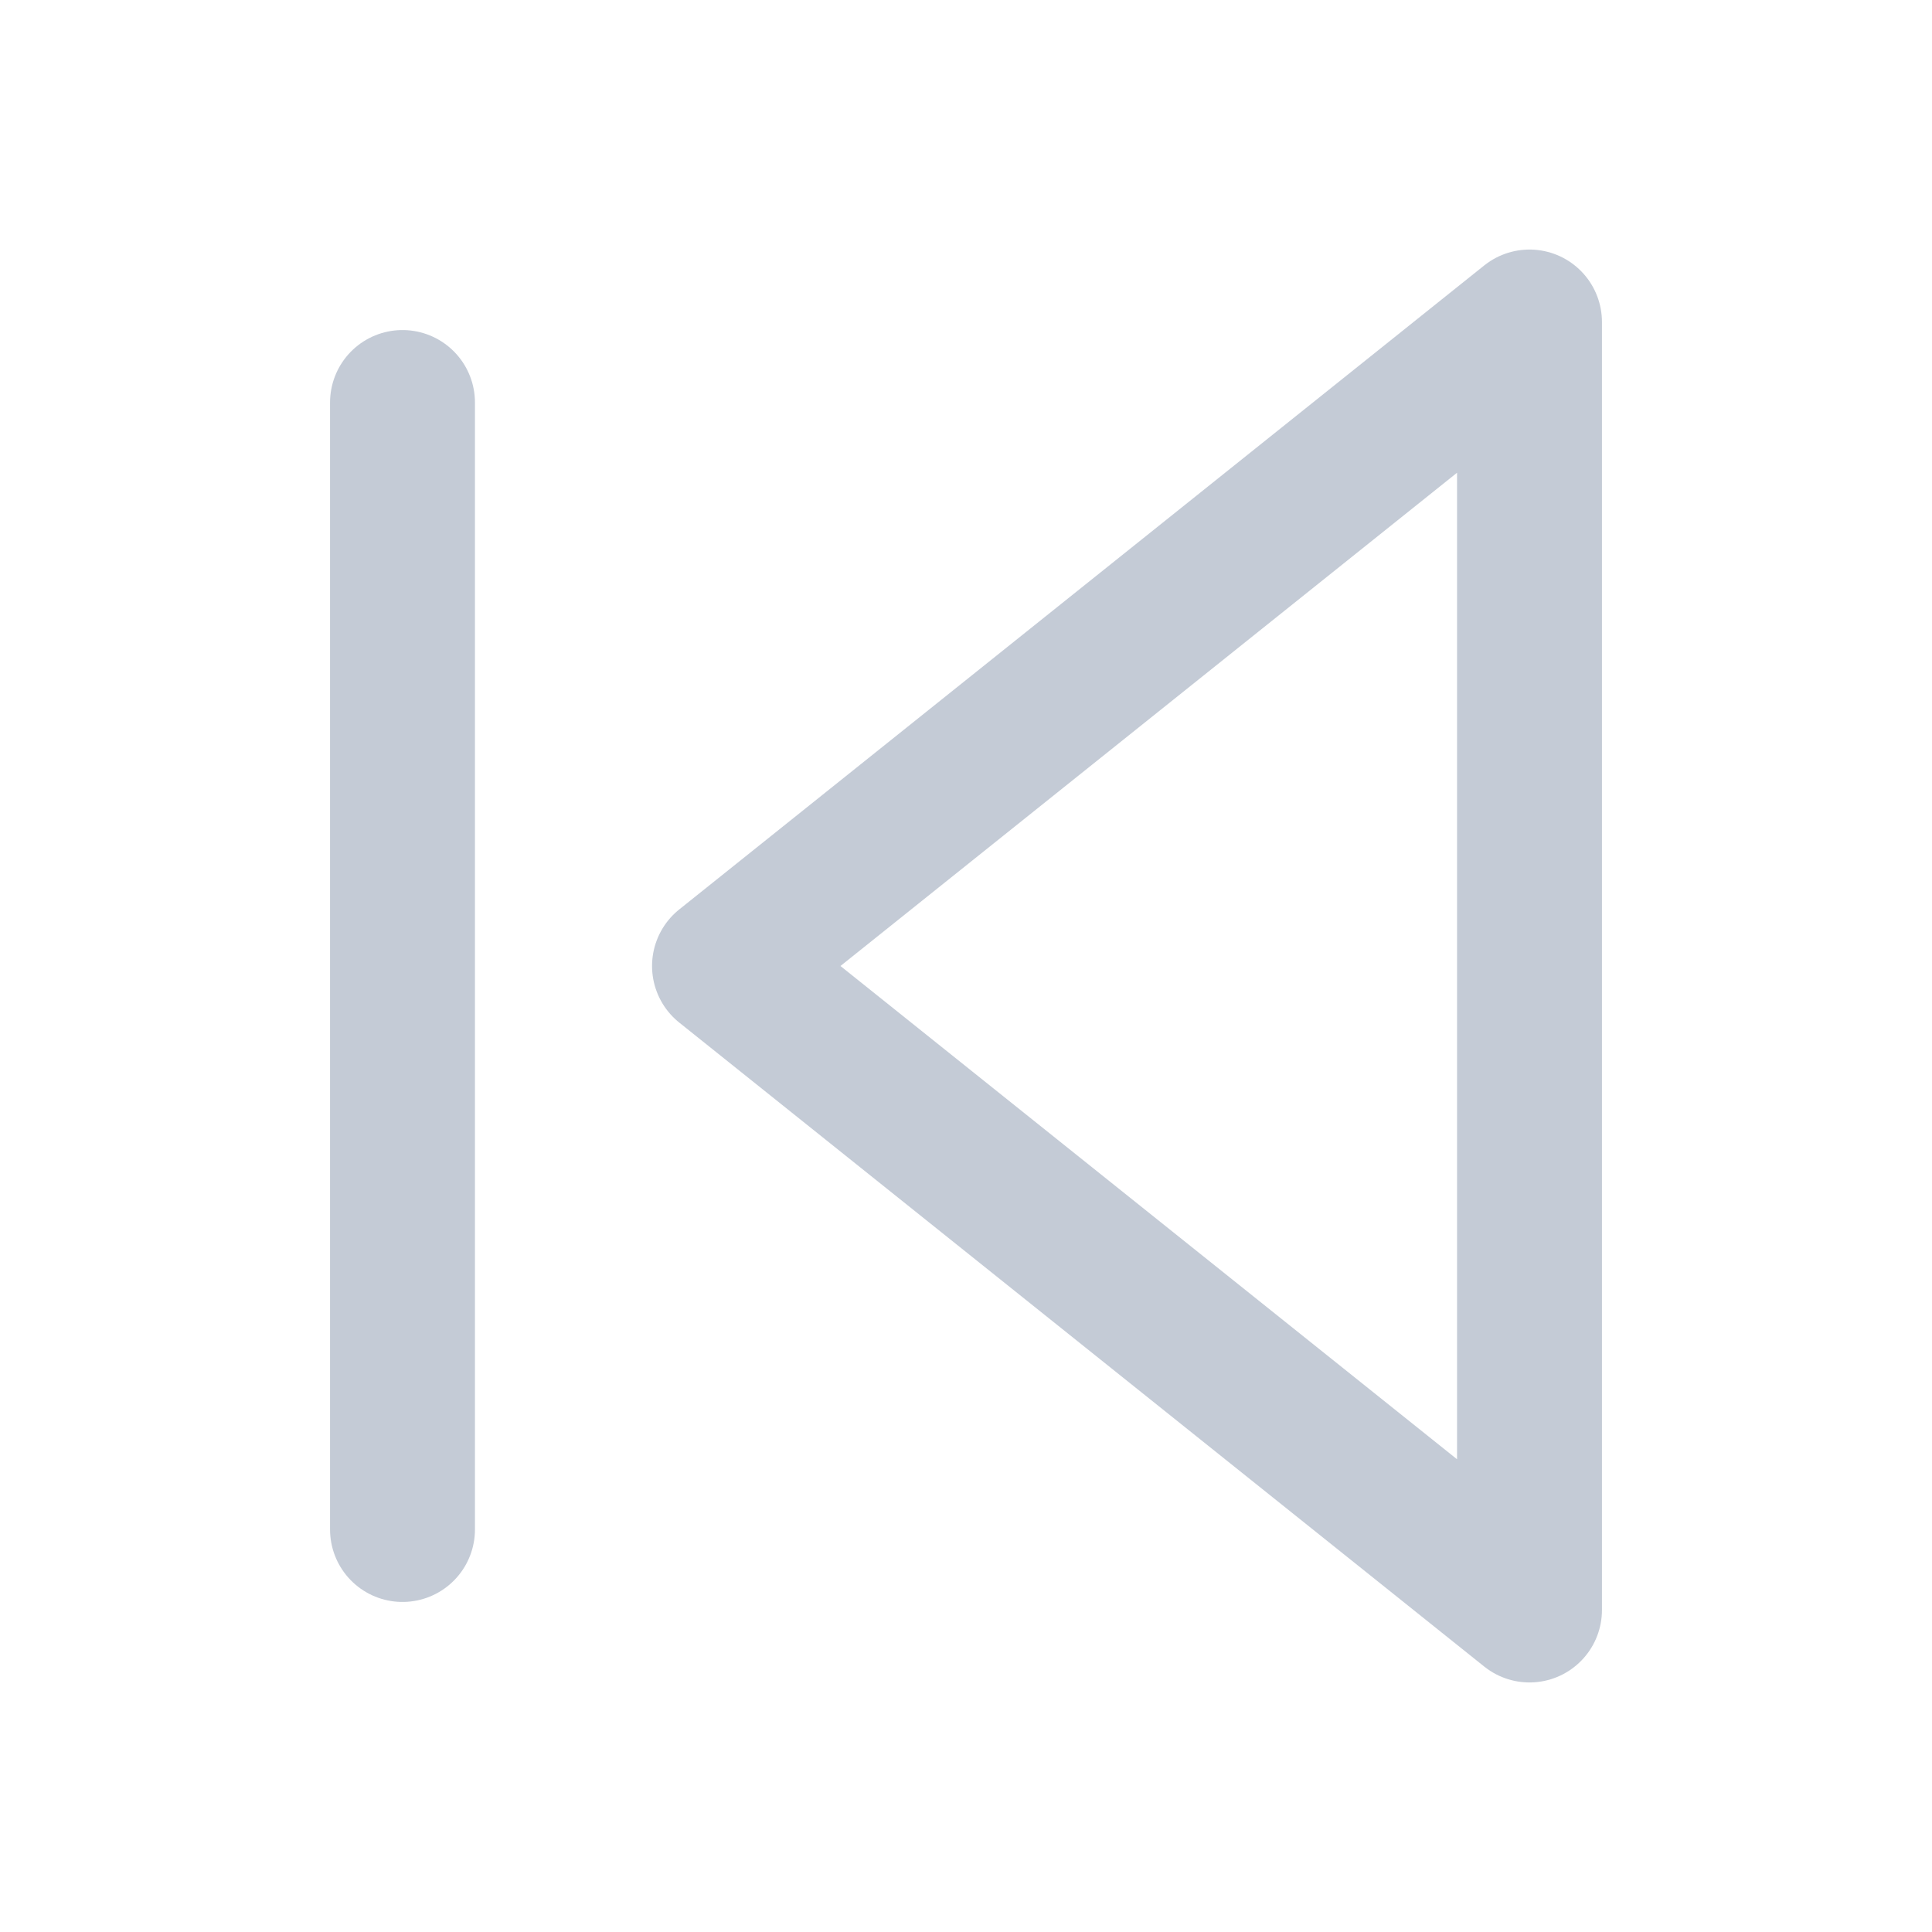
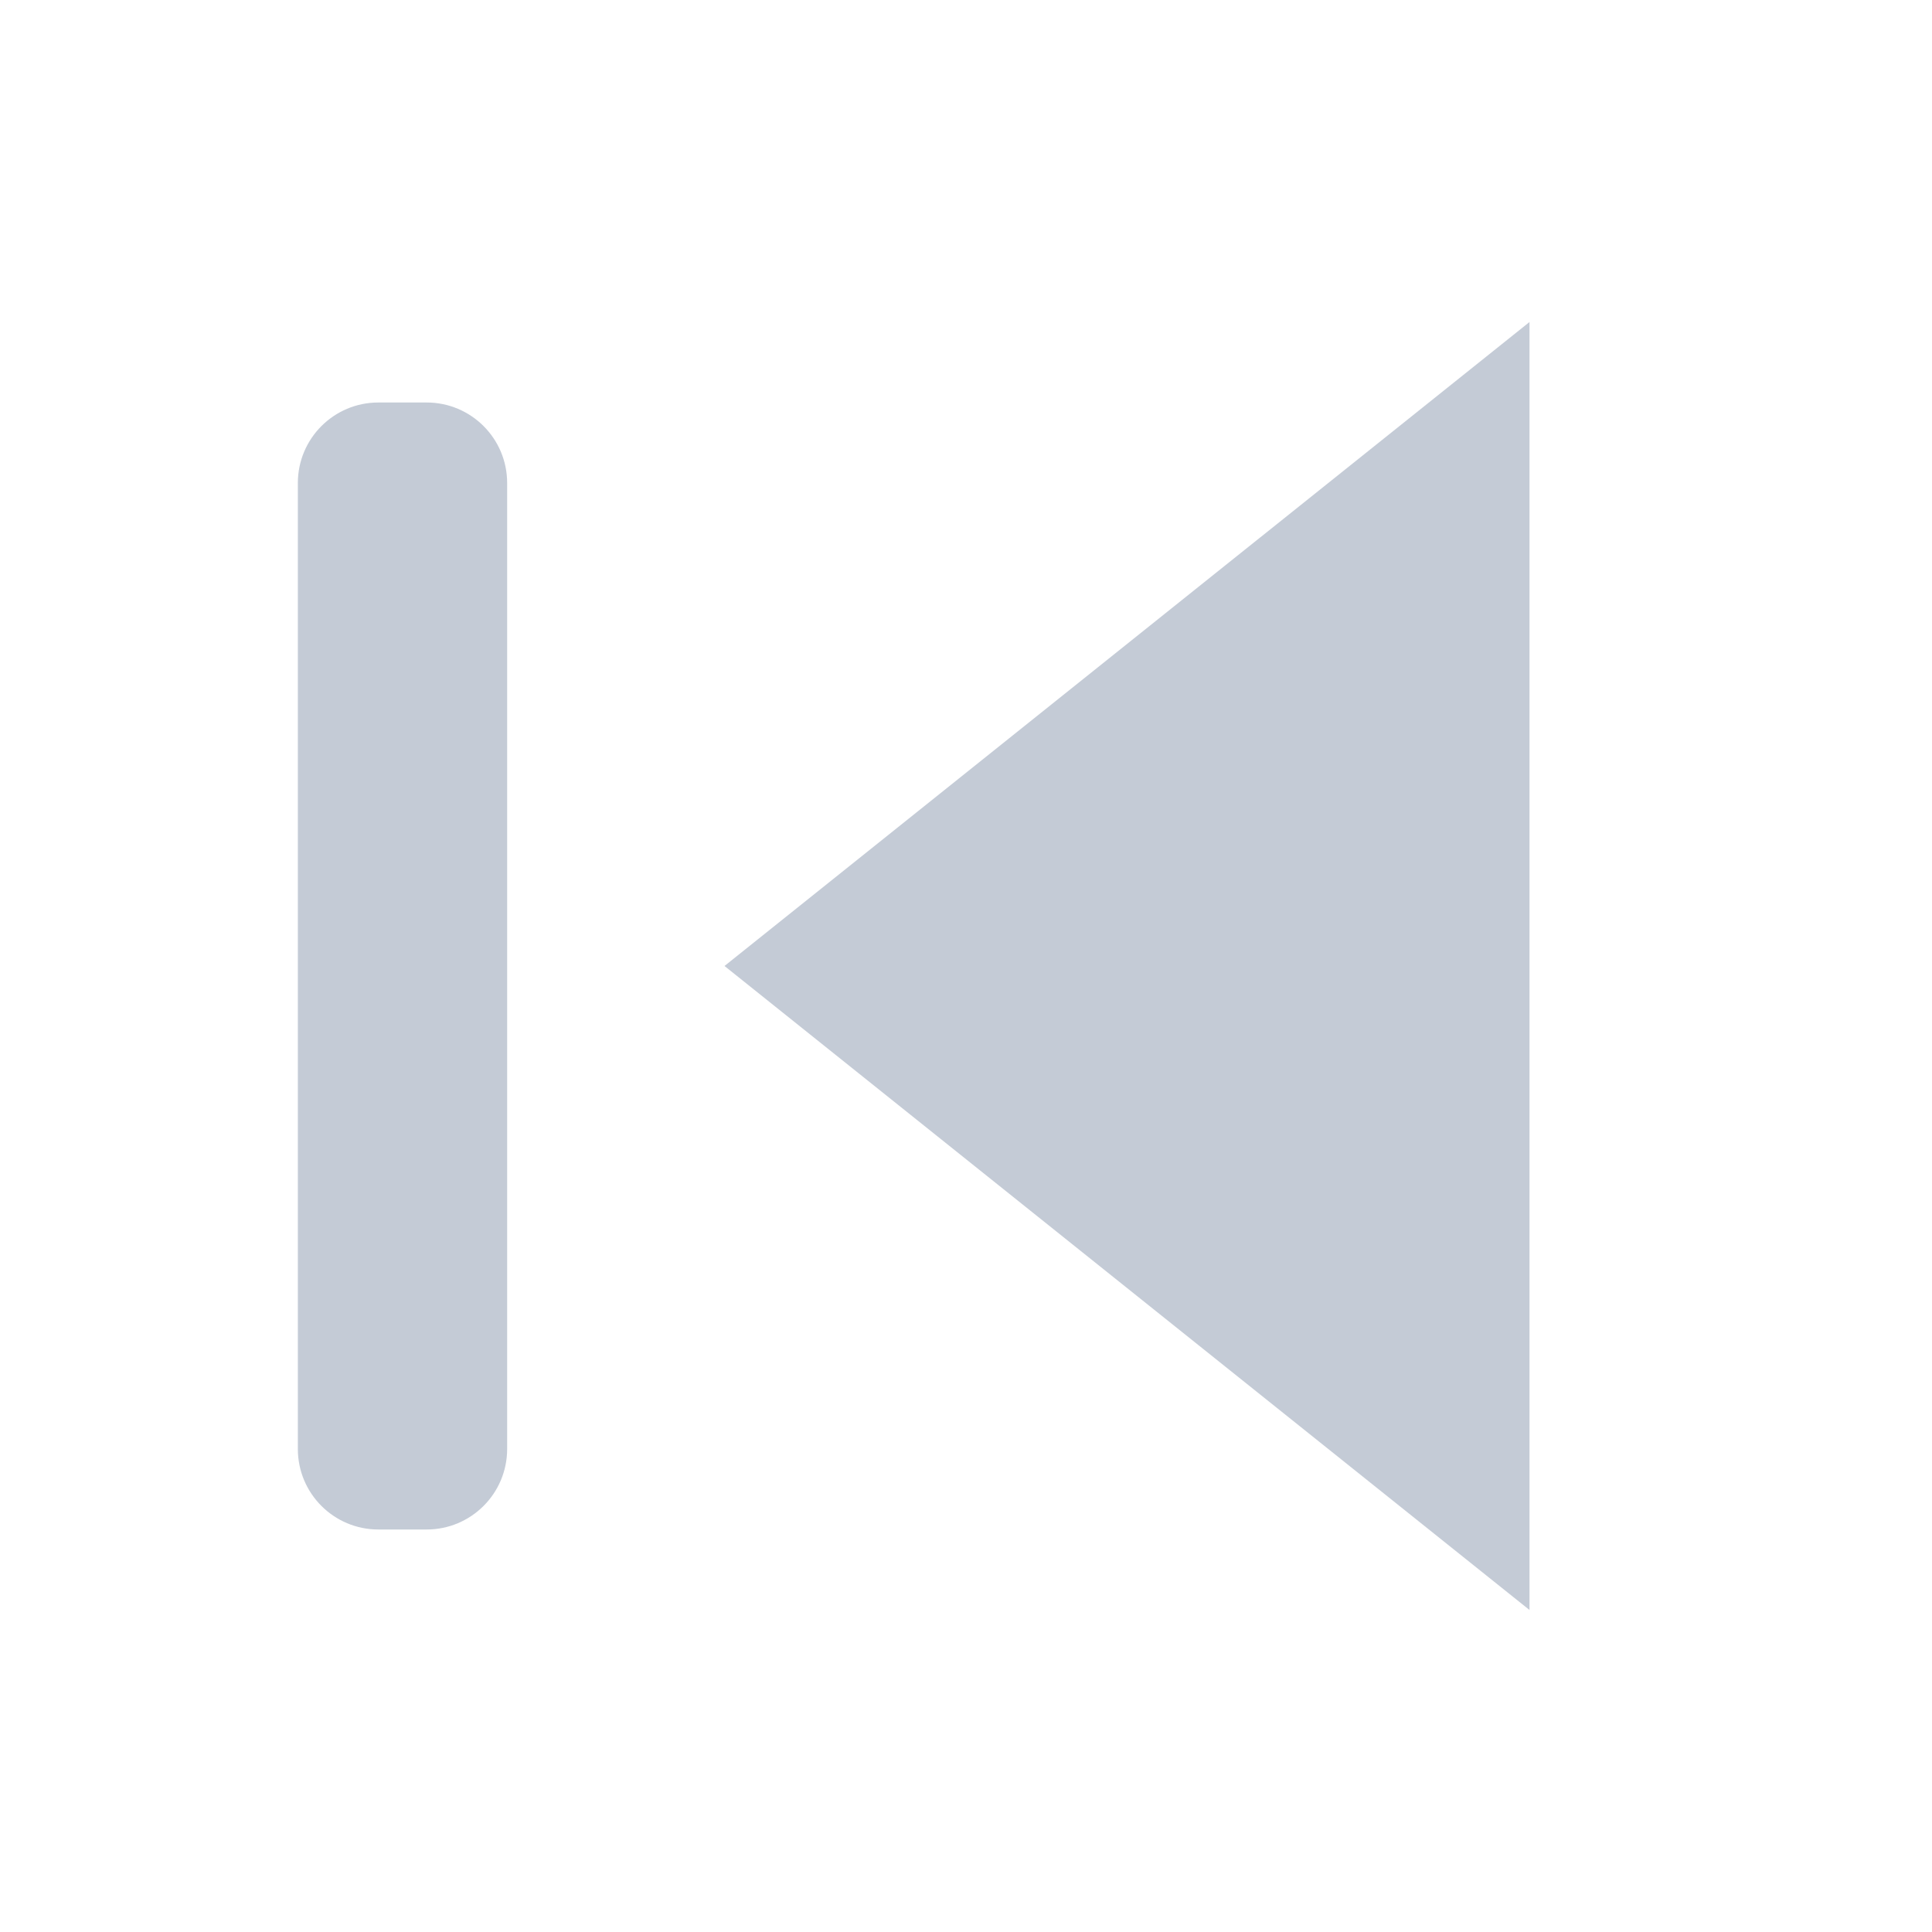
- <svg xmlns="http://www.w3.org/2000/svg" class="lucide lucide-skip-back" width="20" height="20" viewBox="0 0 24 24" fill="none" stroke="#C4CBD6" stroke-width="1.8" stroke-linecap="round" stroke-linejoin="round">
+ <svg xmlns="http://www.w3.org/2000/svg" class="lucide lucide-skip-back" width="20" height="20" viewBox="0 0 24 24" fill="#C4CBD6" stroke="none" stroke-width="1.8" stroke-linecap="round" stroke-linejoin="round">
  <polygon points="19 20 9 12 19 4 19 20" />
-   <line x1="5" x2="5" y1="19" y2="5" />
+   <rect x="3.7" y="5" width="2.6" height="14" rx="1" />
</svg>
